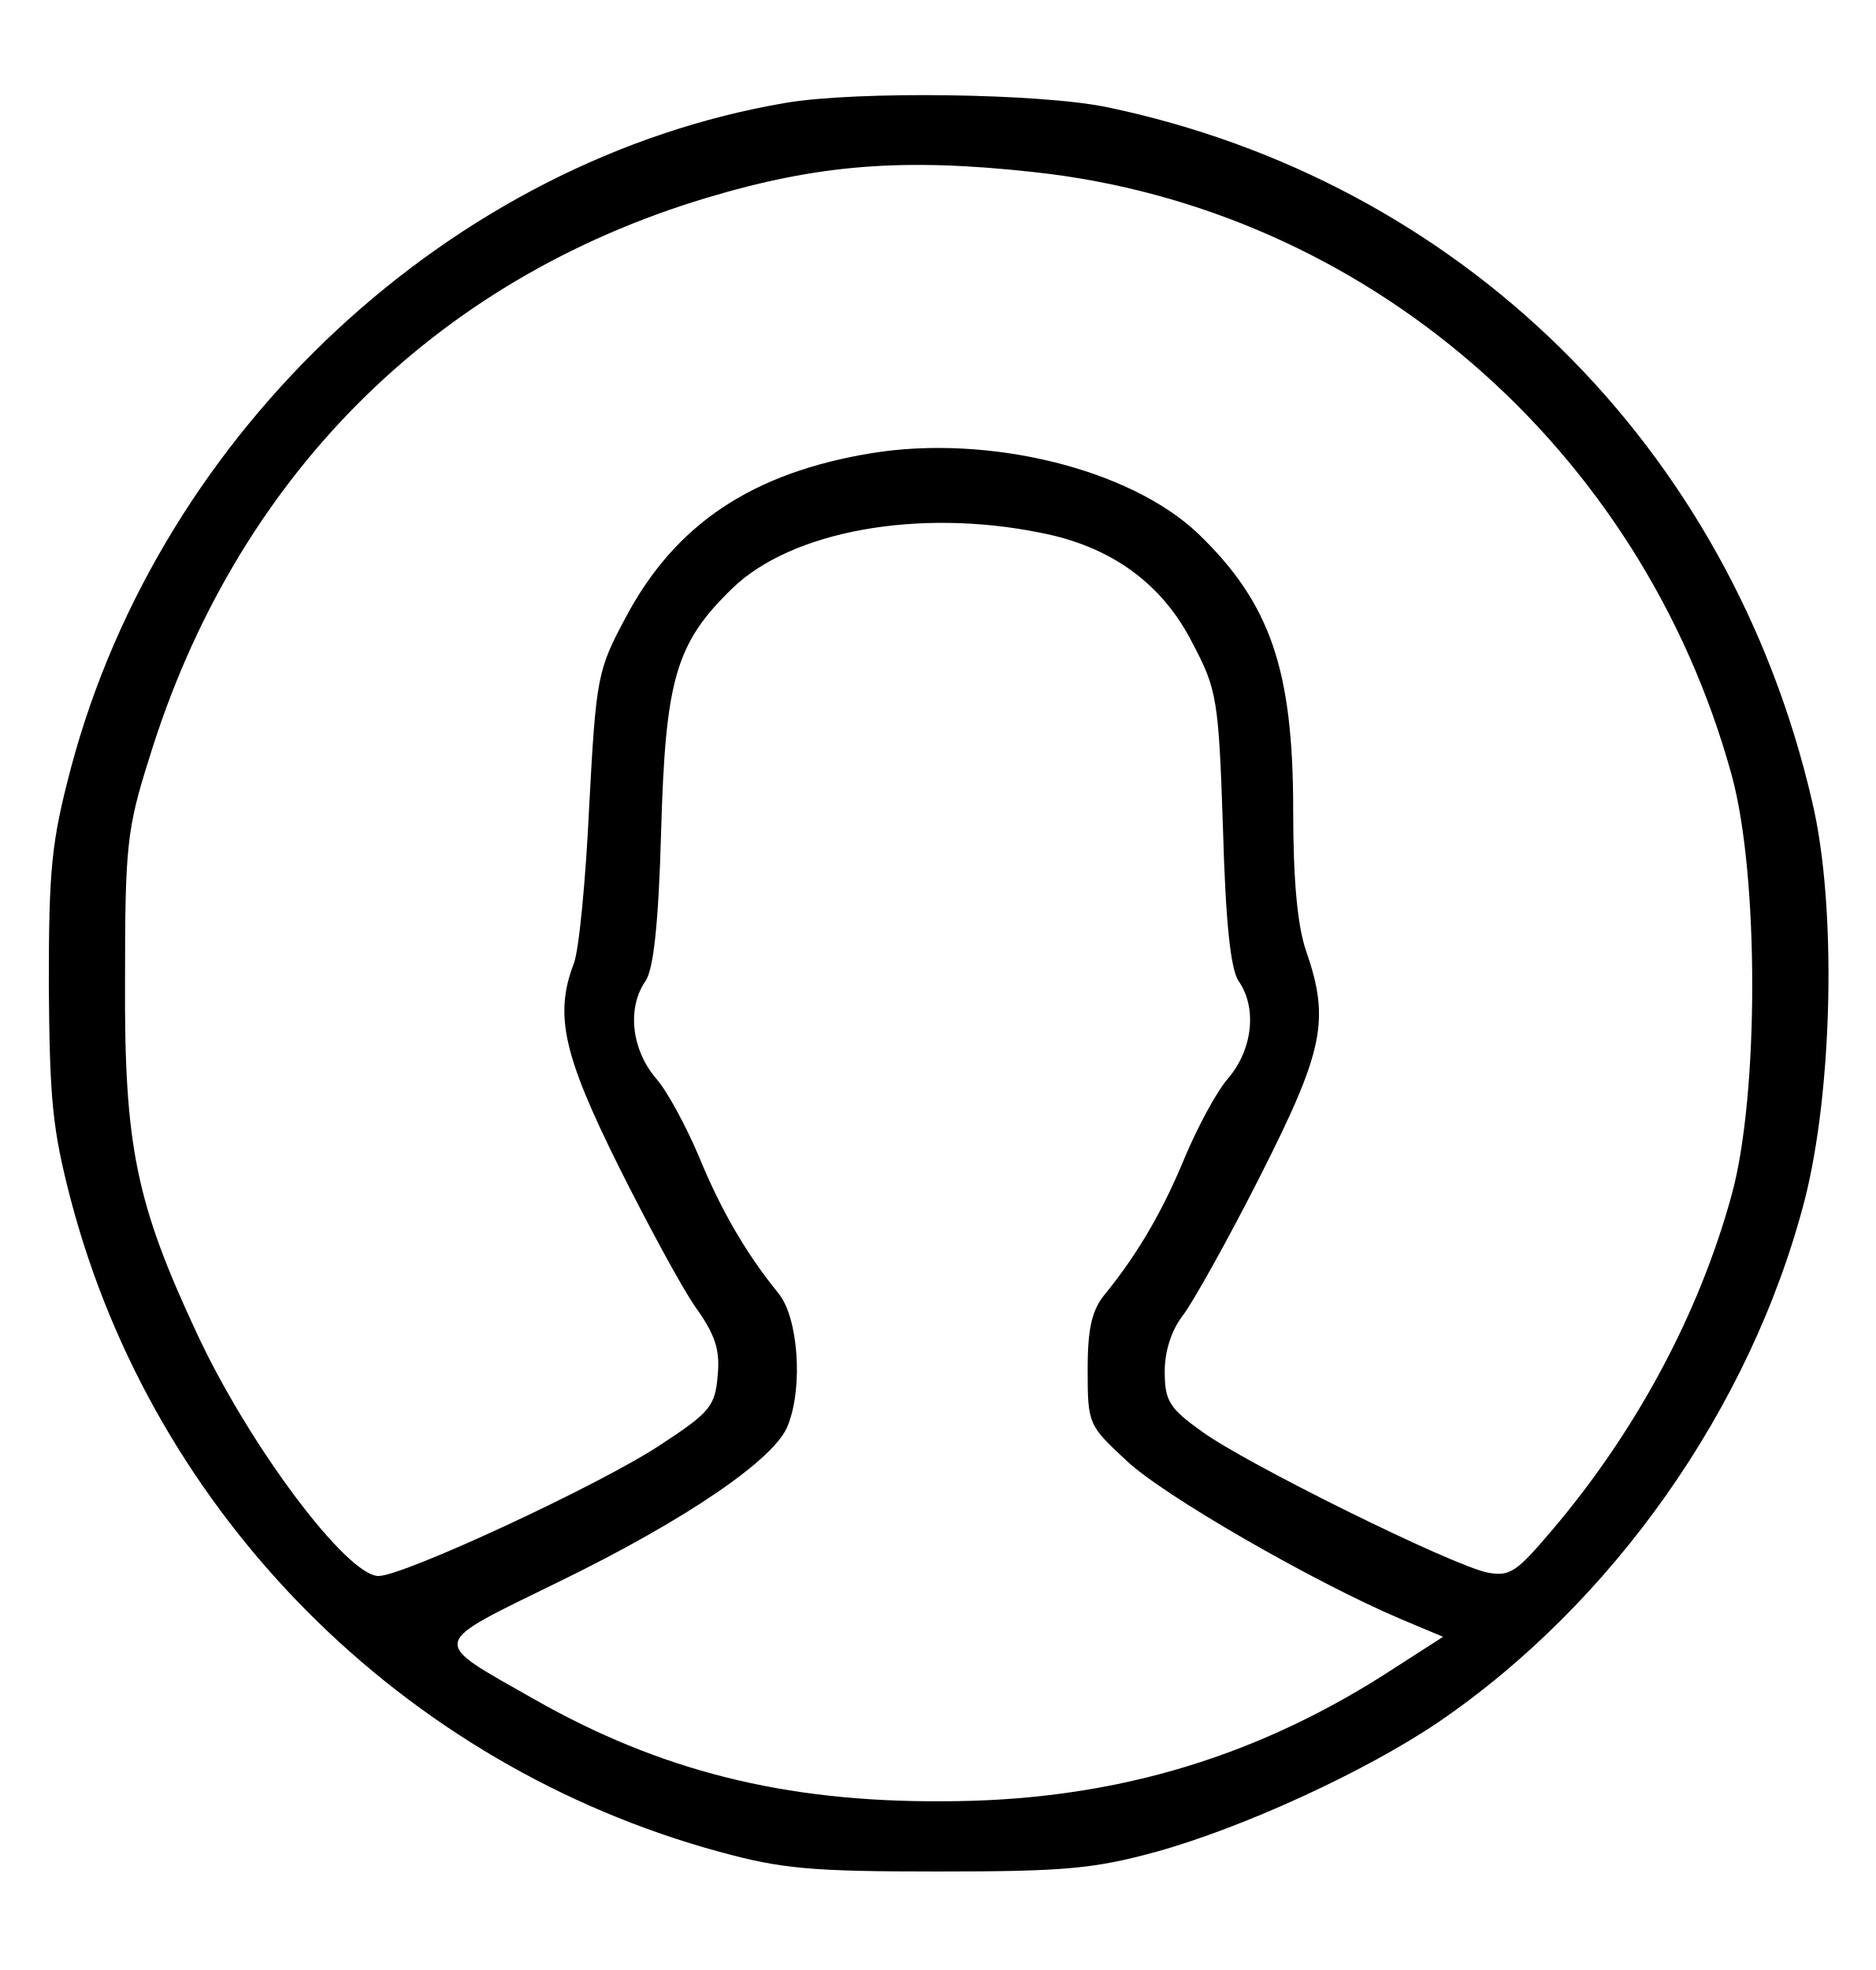
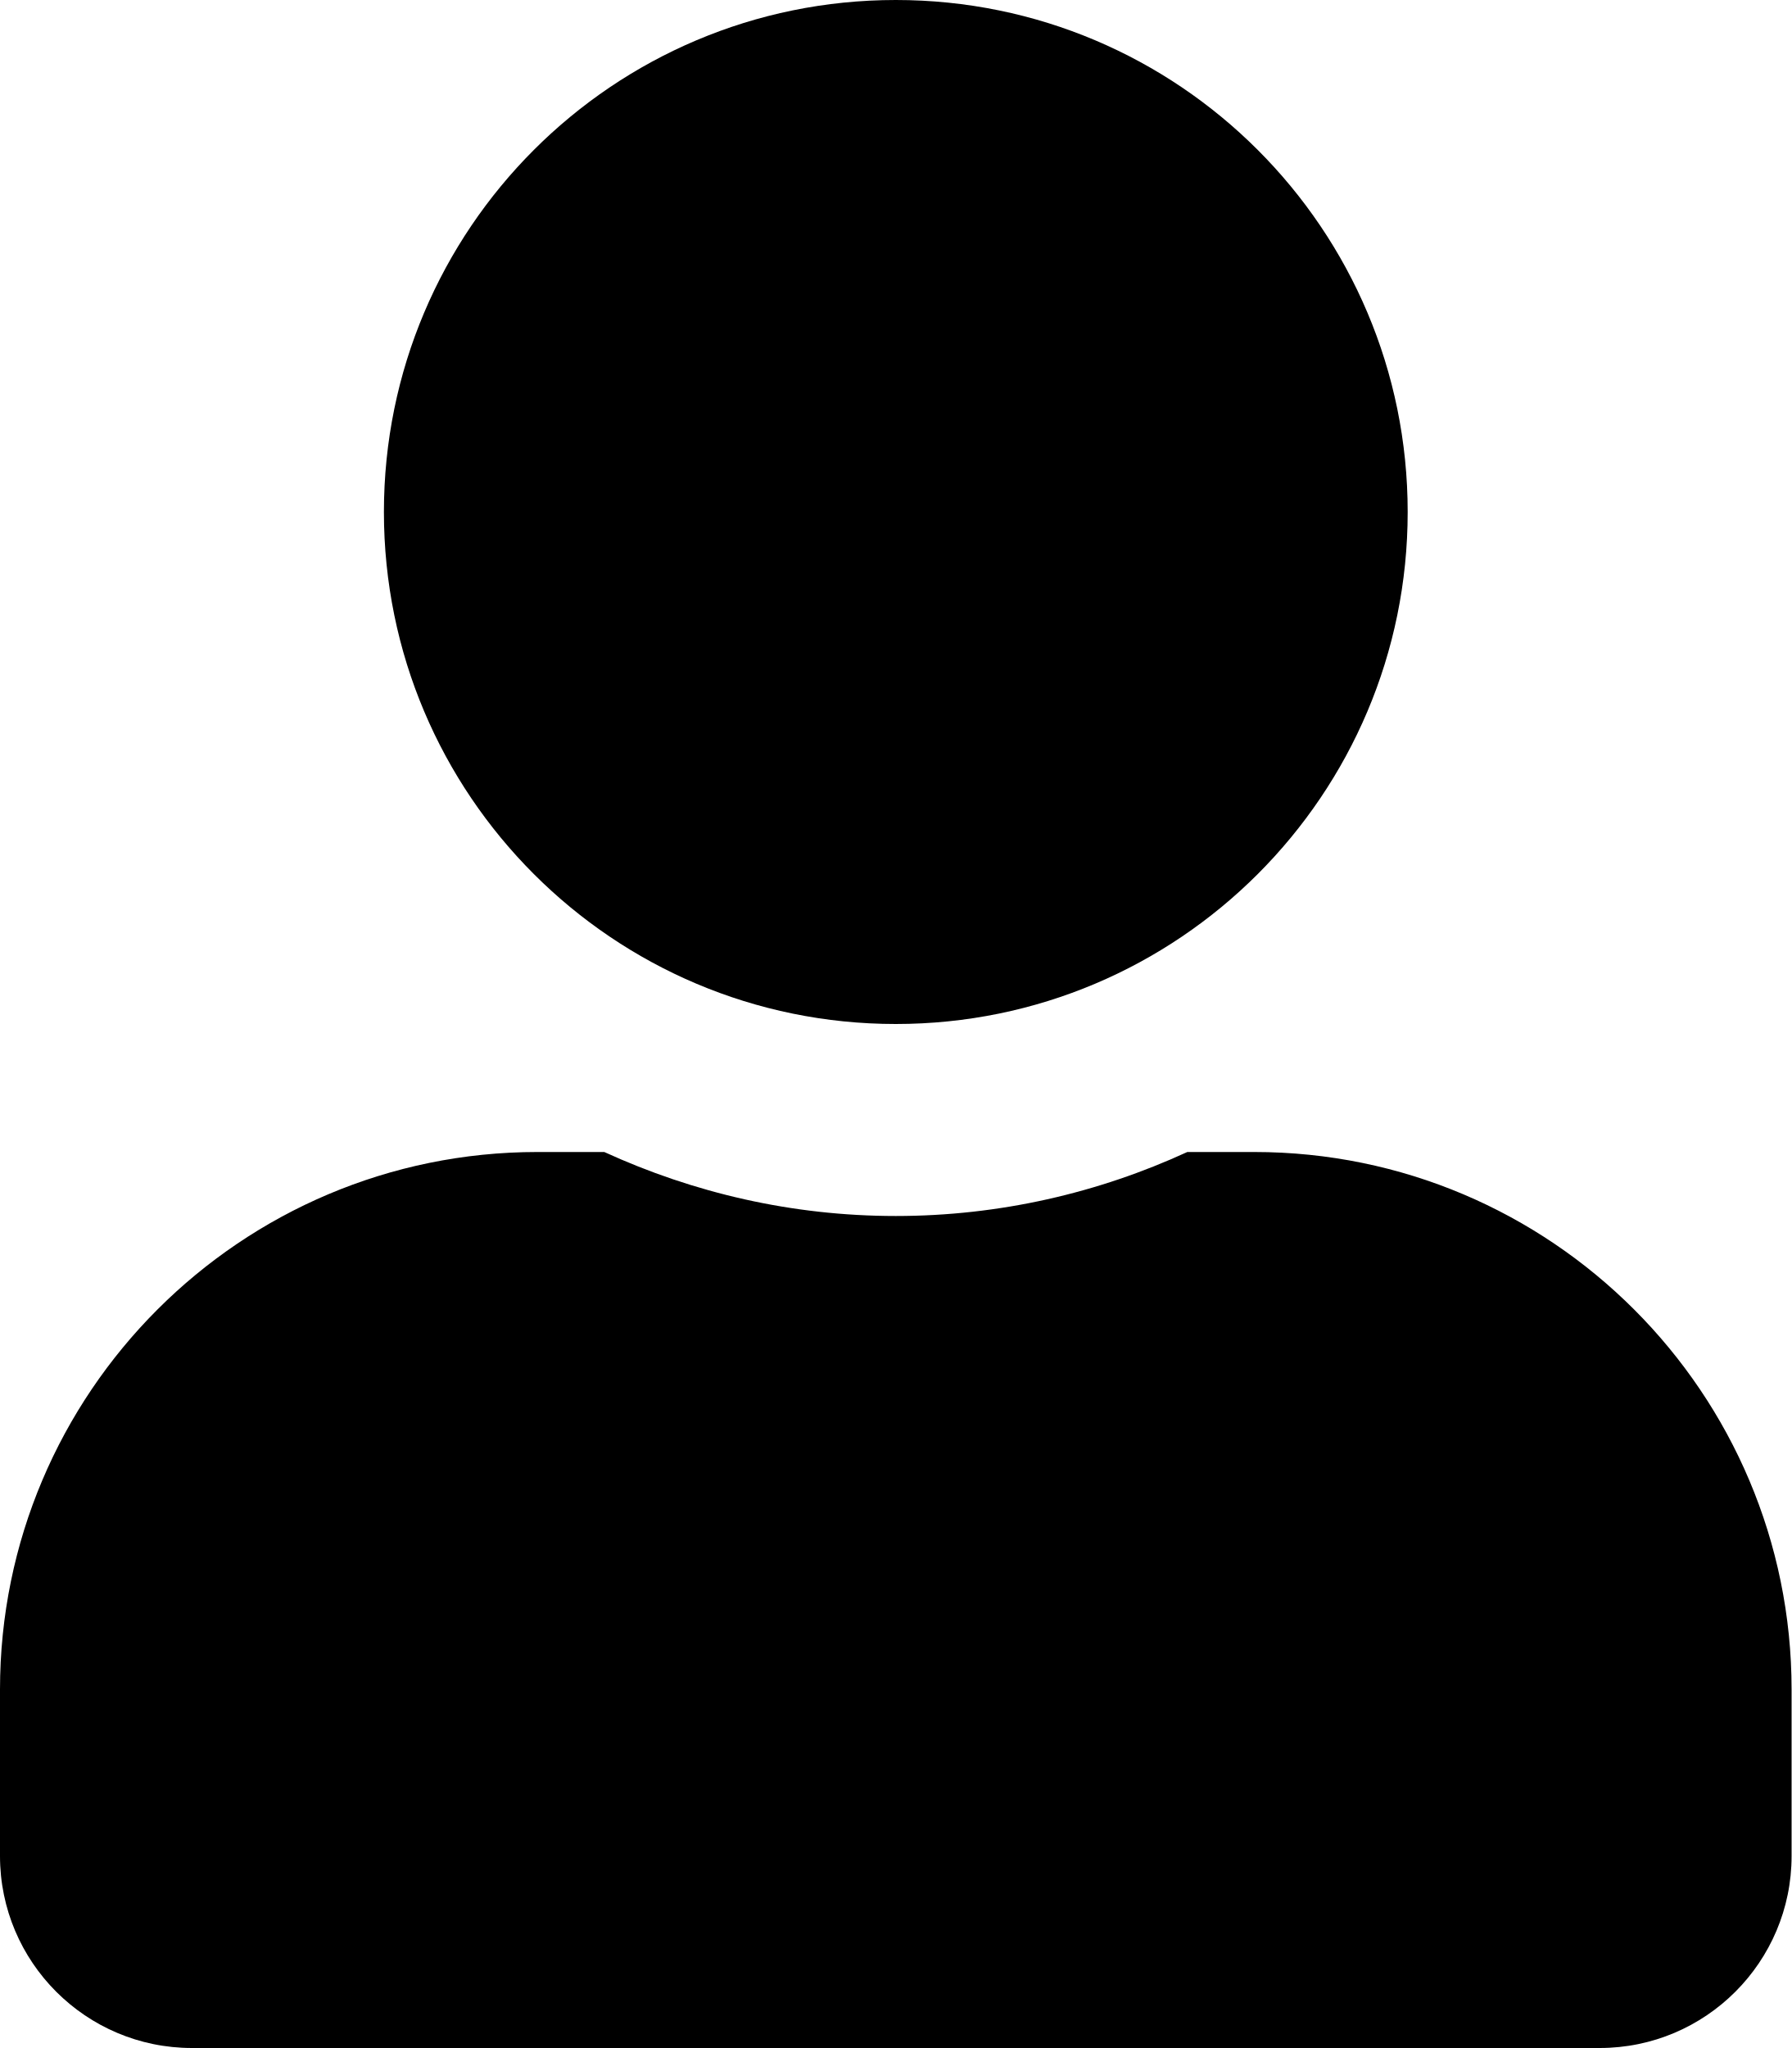
- <svg xmlns="http://www.w3.org/2000/svg" version="1.0" width="219pt" height="230pt" viewBox="0 0 219 230" preserveAspectRatio="xMidYMid meet">
-   <g transform="translate(0,230) scale(0.1,-0.1)" fill="#000000" stroke="none">
-     <path d="M918 2180 c-390 -66 -730 -382 -835 -776 -23 -87 -26 -118 -26 -254 1 -134 4 -168 26 -252 97 -367 387 -659 757 -760 73 -20 108 -23 255 -23 147 0 182 3 255 23 101 28 243 93 329 151 204 139 365 367 428 609 33 128 38 344 9 466 -96 415 -411 725 -824 811 -78 16 -290 19 -374 5z m290 -81 c386 -42 709 -322 814 -704 32 -116 32 -374 0 -490 -38 -139 -112 -277 -211 -393 -40 -47 -48 -53 -74 -48 -41 8 -284 128 -334 165 -38 27 -43 36 -43 70 0 24 8 48 21 65 11 14 52 87 90 162 75 148 82 183 54 264 -10 29 -15 82 -15 164 0 165 -27 242 -111 323 -80 76 -245 116 -381 94 -140 -23 -230 -83 -288 -193 -32 -60 -34 -68 -42 -219 -4 -86 -12 -169 -18 -184 -23 -60 -12 -107 52 -236 34 -68 74 -142 90 -165 23 -32 29 -50 26 -80 -3 -36 -9 -43 -67 -81 -71 -47 -300 -153 -329 -153 -37 0 -151 152 -212 283 -71 152 -85 219 -84 412 0 156 2 177 28 259 100 326 331 559 651 655 130 39 229 47 383 30z m7 -421 c83 -16 143 -60 178 -130 28 -53 30 -65 35 -215 3 -110 9 -164 18 -178 22 -31 17 -80 -12 -114 -14 -16 -36 -58 -50 -91 -25 -61 -54 -112 -93 -160 -16 -19 -21 -40 -21 -89 0 -64 1 -65 45 -106 43 -41 219 -142 320 -185 l50 -21 -70 -45 c-158 -100 -324 -147 -515 -147 -185 -1 -330 36 -476 119 -123 70 -125 62 28 137 148 72 254 144 268 183 18 45 12 126 -11 154 -39 48 -68 99 -93 160 -14 33 -36 75 -50 91 -29 34 -34 83 -12 114 9 14 15 66 18 175 5 177 17 219 83 283 69 67 217 94 360 65z" />
-   </g>
+ <svg xmlns="http://www.w3.org/2000/svg" aria-hidden="true" focusable="false" data-prefix="fas" data-icon="user" class="svg-inline--fa fa-user fa-w-14" role="img" viewBox="0 0 448 512">
+   <path fill="currentColor" d="M224 256c70.7 0 128-57.3 128-128S294.7 0 224 0 96 57.3 96 128s57.3 128 128 128zm89.6 32h-16.7c-22.2 10.2-46.9 16-72.9 16s-50.6-5.8-72.9-16h-16.7C60.2 288 0 348.2 0 422.4V464c0 26.5 21.5 48 48 48h352c26.5 0 48-21.5 48-48v-41.6c0-74.2-60.2-134.4-134.4-134.4z" />
</svg>
